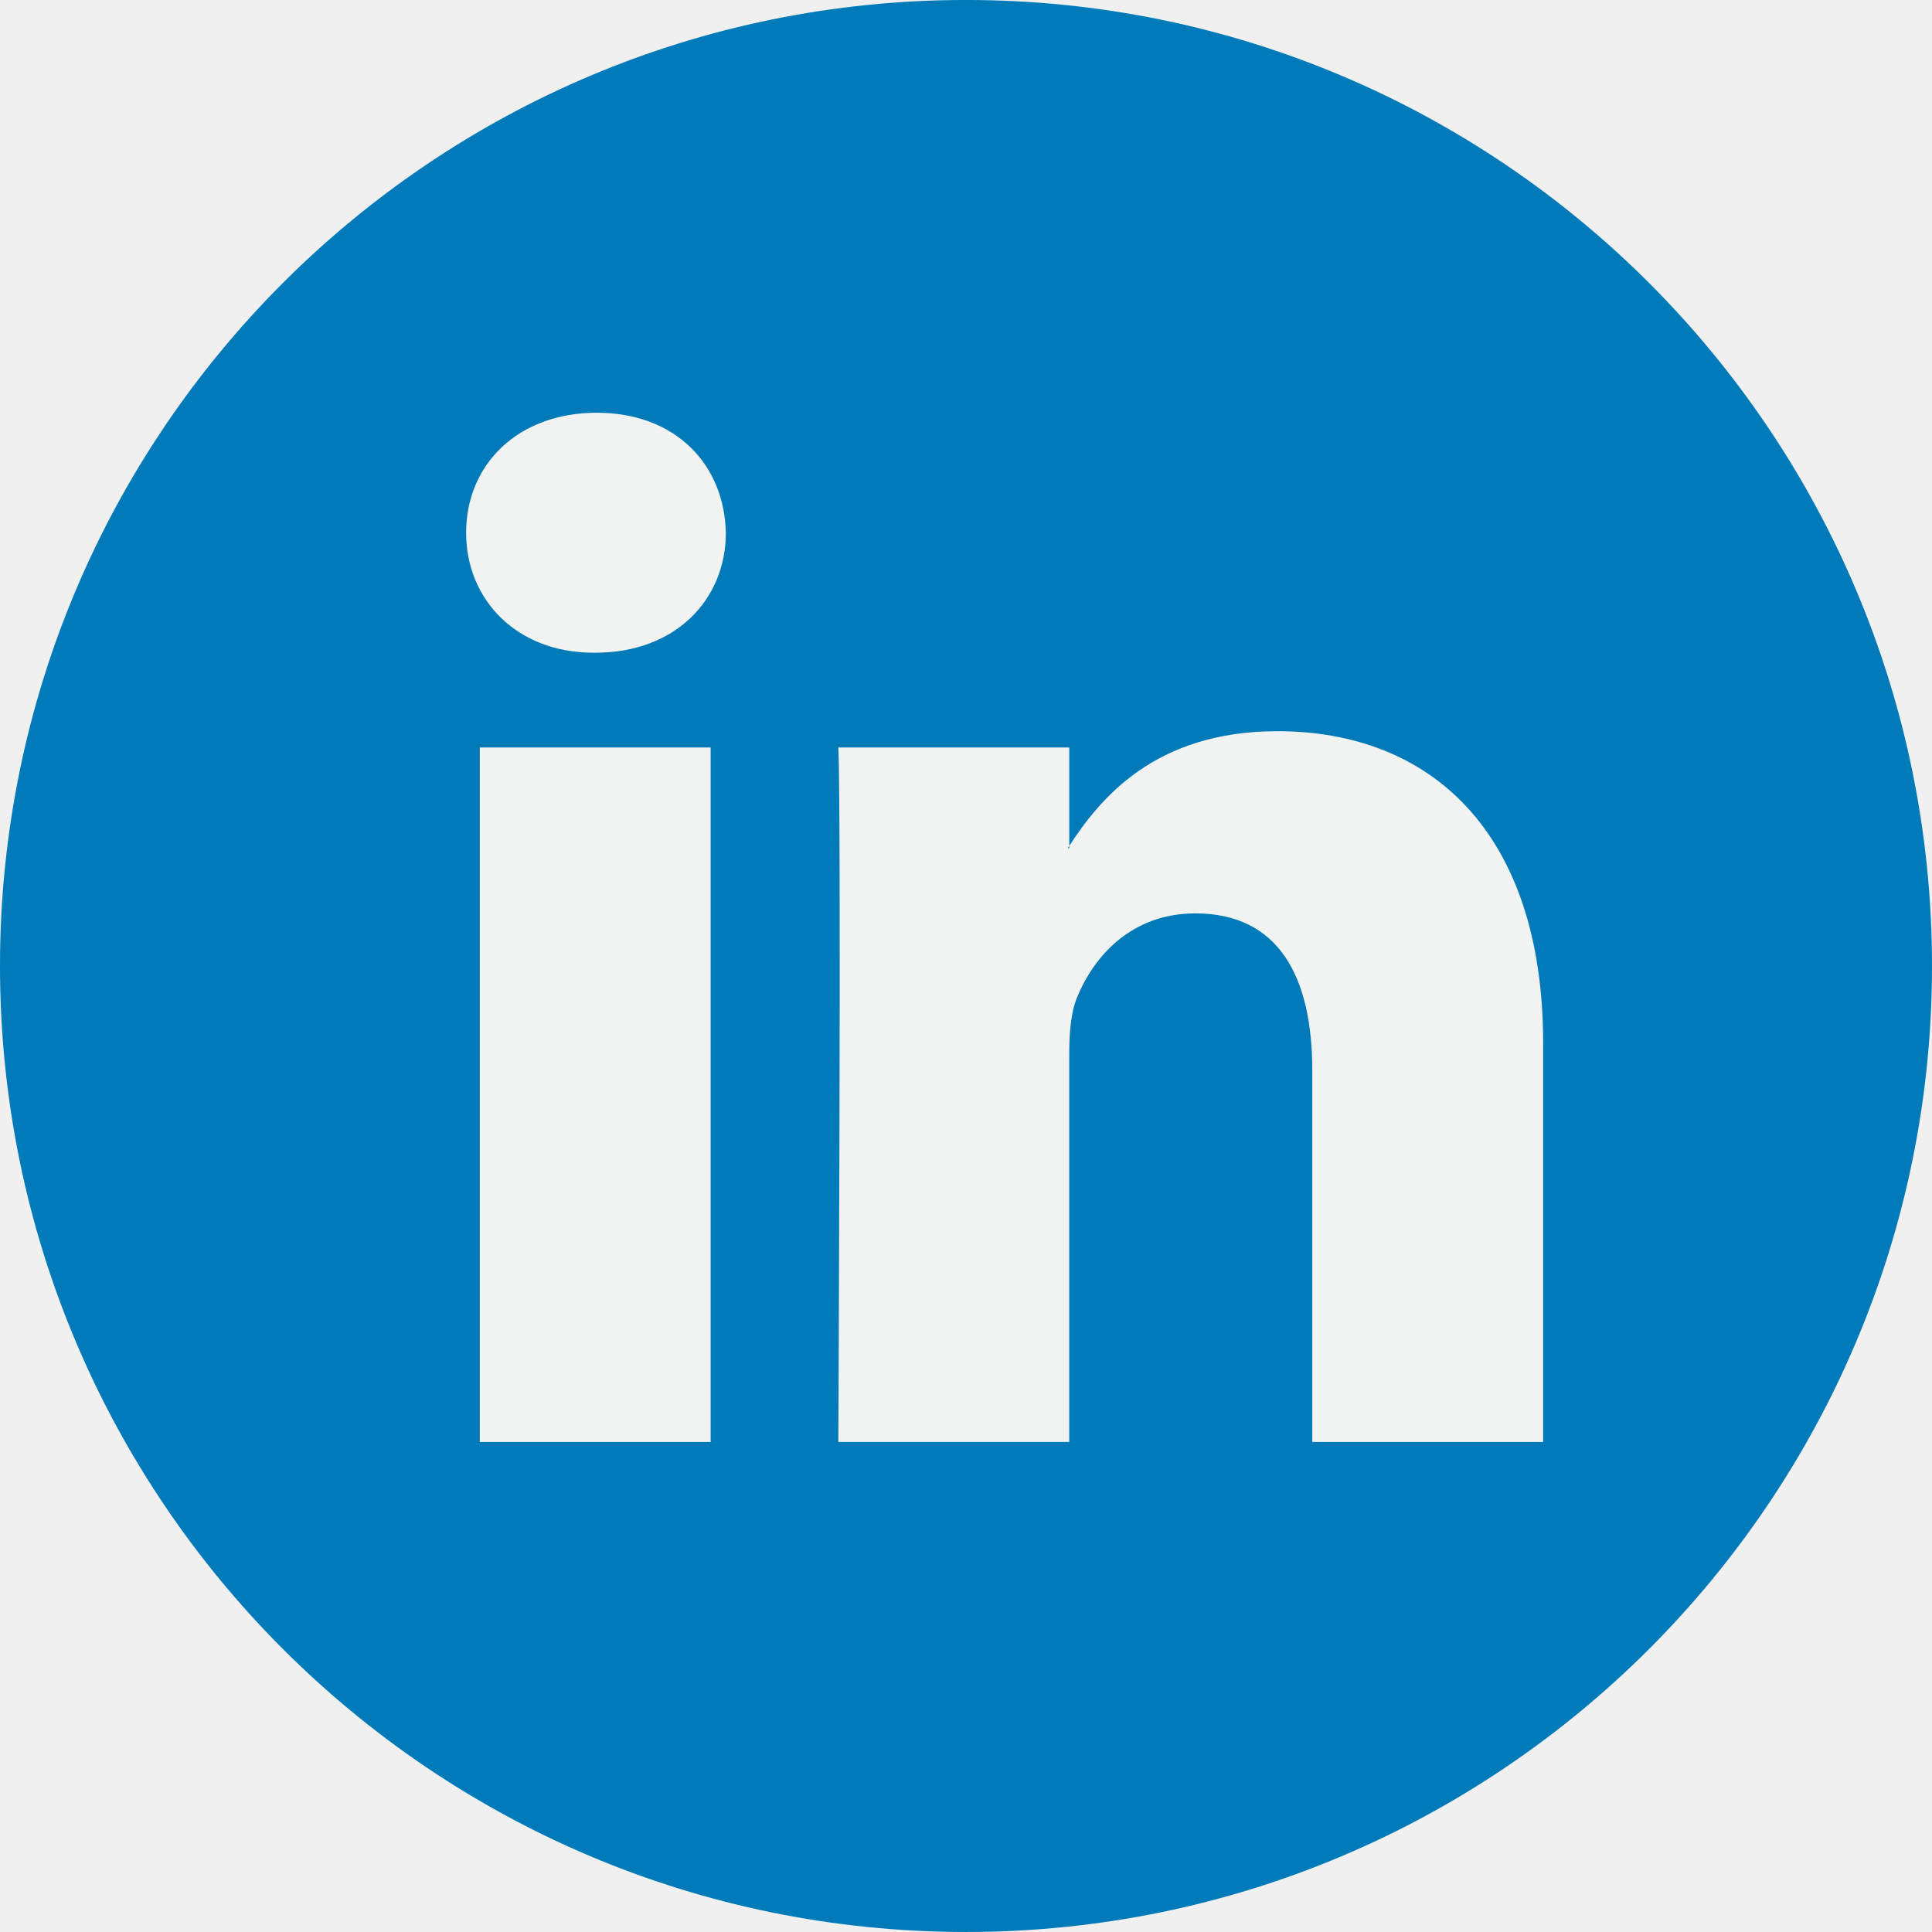
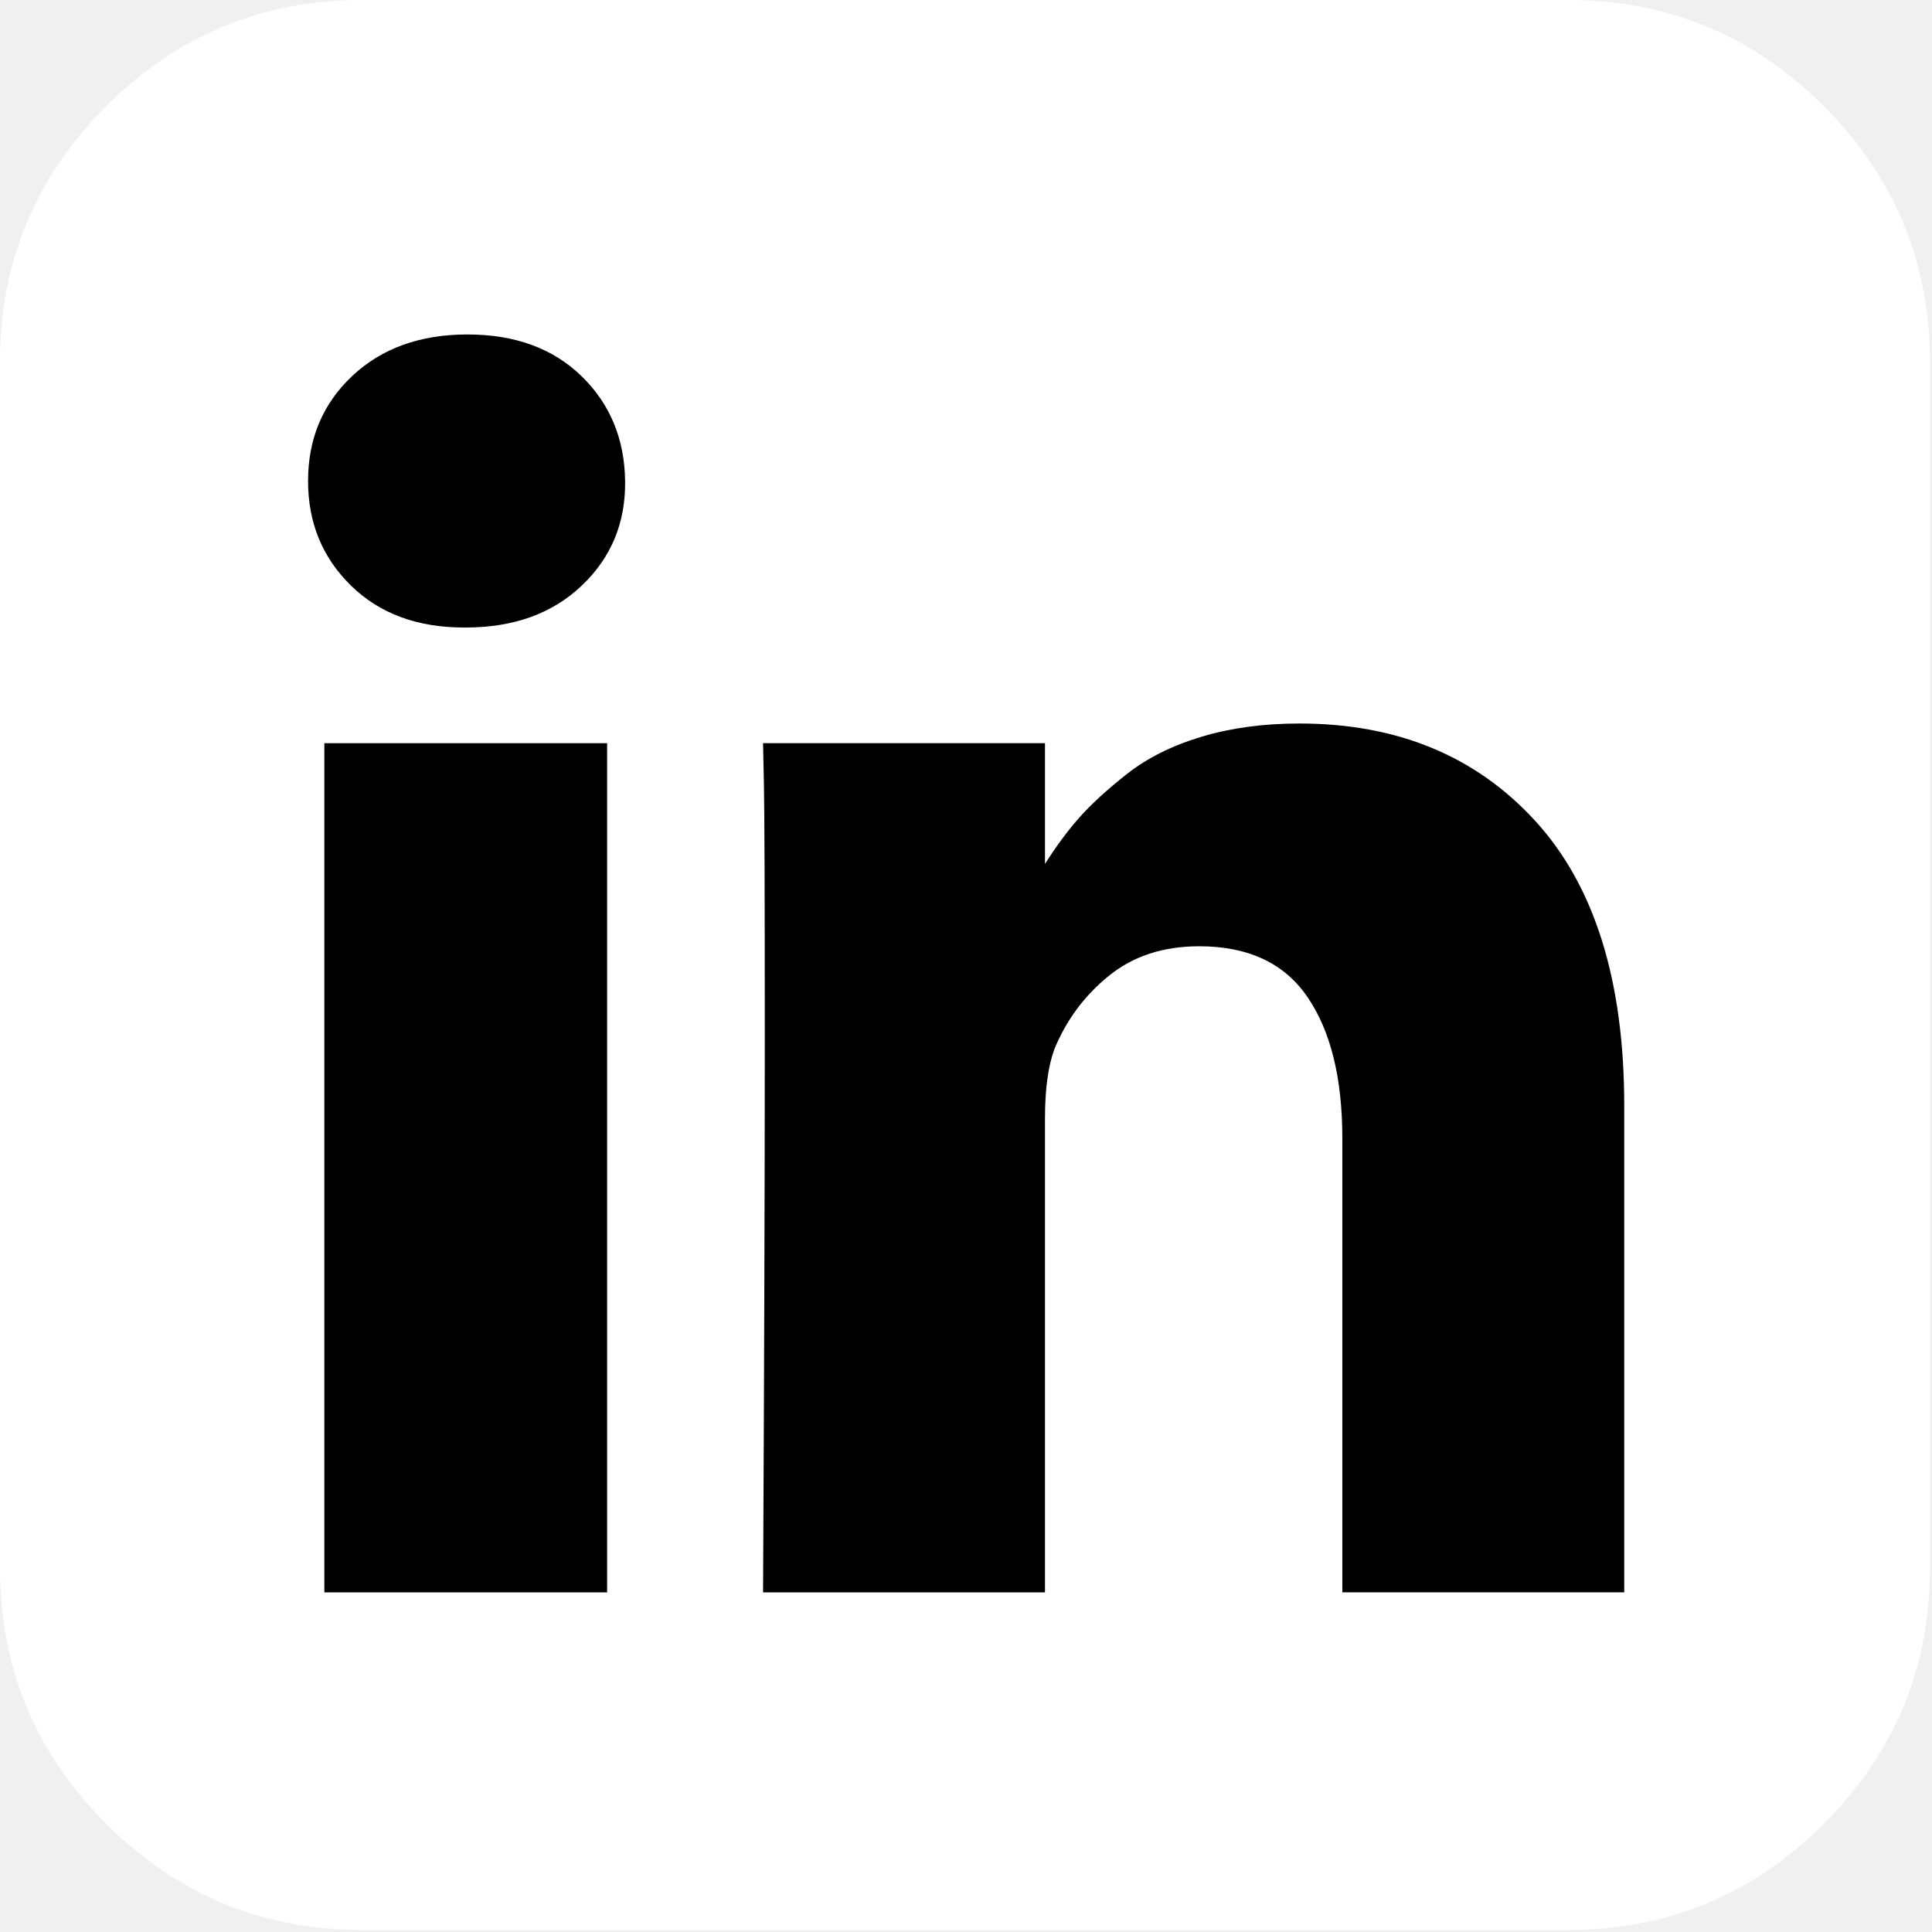
- <svg xmlns="http://www.w3.org/2000/svg" version="1.1" id="Capa_1" x="0px" y="0px" viewBox="0 0 112.196 112.196" style="enable-background:new 0 0 112.196 112.196;" xml:space="preserve">
-   <g>
-     <circle style="fill:#007AB9;" cx="56.098" cy="56.097" r="56.098" />
-     <g>
-       <path style="fill:#F1F2F2;" d="M89.616,60.611v23.128H76.207V62.161c0-5.418-1.936-9.118-6.791-9.118    c-3.705,0-5.906,2.491-6.878,4.903c-0.353,0.862-0.444,2.059-0.444,3.268v22.524H48.684c0,0,0.18-36.546,0-40.329h13.411v5.715    c-0.027,0.045-0.065,0.089-0.089,0.132h0.089v-0.132c1.782-2.742,4.96-6.662,12.085-6.662    C83.002,42.462,89.616,48.226,89.616,60.611L89.616,60.611z M34.656,23.969c-4.587,0-7.588,3.011-7.588,6.967    c0,3.872,2.914,6.97,7.412,6.97h0.087c4.677,0,7.585-3.098,7.585-6.97C42.063,26.98,39.244,23.969,34.656,23.969L34.656,23.969z     M27.865,83.739H41.27V43.409H27.865V83.739z" />
+ <svg xmlns="http://www.w3.org/2000/svg" width="439px" height="439px" viewBox="0 0 439 439" version="1.1">
+   <g id="group">
+     <path id="Rectangle" d="M44 383 L396 383 396 54.701 44 54.701 Z" fill="#000000" fill-opacity="1" stroke="none" />
+     <path id="Rectangle-1" d="M44 383 L396 383 396 54.701 44 54.701 Z" fill="#ffffff" fill-opacity="1" stroke="none" />
+     <path id="Path" d="M414.41 24.123 C398.333 8.042 378.963 0 356.315 0 L82.228 0 C59.58 0 40.21 8.042 24.126 24.123 8.045 40.207 0.003 59.576 0.003 82.225 L0.003 356.309 C0.003 378.956 8.045 398.327 24.126 414.411 40.21 430.495 59.58 438.537 82.228 438.537 L356.312 438.537 C378.96 438.537 398.33 430.495 414.407 414.411 430.491 398.327 438.533 378.957 438.533 356.309 L438.533 82.225 C438.532 59.576 430.49 40.204 414.41 24.123 Z M335.471 168.735 C335.662 170.448 335.759 173.013 335.759 176.445 335.759 192.434 333.425 208.47 328.764 224.549 324.103 240.636 316.964 256.053 307.348 270.803 297.742 285.552 286.274 298.594 272.952 309.918 259.627 321.238 243.641 330.283 224.984 337.035 206.336 343.797 186.347 347.178 165.031 347.178 131.915 347.178 101.271 338.226 73.1 320.342 77.668 320.91 82.429 321.197 87.375 321.197 114.975 321.197 139.814 312.632 161.894 295.497 148.953 295.312 137.388 291.318 127.206 283.506 117.021 275.703 109.933 265.807 105.935 253.815 110.882 254.575 114.593 254.952 117.067 254.952 121.254 254.952 126.109 254.192 131.627 252.673 117.733 250.004 106.029 243.111 96.512 231.976 86.993 220.84 82.235 208.136 82.235 193.862 L82.235 193.291 C92.32 198.046 101.837 200.52 110.784 200.713 93.463 189.1 84.803 172.448 84.803 150.75 84.803 140.09 87.561 130.003 93.081 120.486 108.116 138.95 126.392 153.699 147.897 164.738 169.404 175.776 192.437 181.965 216.989 183.296 216.039 179.68 215.562 175.11 215.562 169.592 215.562 153.03 221.415 138.9 233.122 127.193 244.825 115.487 258.959 109.632 275.516 109.632 293.031 109.632 307.595 115.915 319.204 128.478 332.338 126.004 345.096 121.148 357.464 113.918 352.707 128.57 343.851 139.706 330.914 147.32 343.282 145.604 354.794 142.37 365.451 137.612 357.458 149.793 347.462 160.166 335.471 168.735 Z" fill="#ffffff" fill-opacity="1" stroke="none" />
+   </g>
+   <g id="linkedin-letters">
+     <g id="group-1">
+       <g id="group-2">
+         <path id="Path-1" d="M73.699 168.876 L137.952 168.876 137.952 361.828 73.699 361.828 Z" fill="#000000" fill-opacity="1" stroke="none" />
+         <path id="Path-2" d="M348.819 186.501 C335.322 171.767 317.471 164.399 295.276 164.399 287.098 164.399 279.665 165.405 272.979 167.418 266.295 169.43 260.65 172.253 256.04 175.888 251.433 179.523 247.764 182.897 245.041 186.011 242.45 188.969 239.918 192.414 237.446 196.312 L237.446 168.874 173.385 168.874 173.581 178.222 C173.713 184.454 173.778 203.664 173.778 235.854 173.778 268.046 173.648 310.037 173.388 361.829 L237.446 361.829 237.446 254.154 C237.446 247.536 238.156 242.28 239.587 238.382 242.315 231.759 246.432 226.214 251.952 221.738 257.471 217.256 264.316 215.017 272.496 215.017 283.656 215.017 291.869 218.878 297.127 226.601 302.383 234.324 305.011 245.001 305.011 258.631 L305.011 361.823 369.07 361.823 369.07 251.237 C369.065 222.807 362.32 201.229 348.819 186.501 Z" fill="#000000" fill-opacity="1" stroke="none" />
+         <path id="Path-3" d="M106.215 76 C95.442 76 86.714 79.15 80.027 85.444 73.341 91.739 70 99.687 70 109.295 70 118.768 73.245 126.688 79.735 133.047 86.223 139.406 94.792 142.588 105.435 142.588 L105.825 142.588 C116.729 142.588 125.525 139.409 132.209 133.047 138.893 126.688 142.17 118.771 142.041 109.295 141.911 99.688 138.599 91.739 132.111 85.444 125.623 79.147 116.988 76 106.215 76 Z" fill="#000000" fill-opacity="1" stroke="none" />
+       </g>
    </g>
+     <g id="group-3" />
+     <g id="group-4" />
+     <g id="group-5" />
+     <g id="group-6" />
+     <g id="group-7" />
+     <g id="group-8" />
+     <g id="group-9" />
+     <g id="group-10" />
+     <g id="group-11" />
+     <g id="group-12" />
+     <g id="group-13" />
+     <g id="group-14" />
+     <g id="group-15" />
+     <g id="group-16" />
+     <g id="group-17" />
  </g>
-   <g>
- </g>
-   <g>
- </g>
-   <g>
- </g>
-   <g>
- </g>
-   <g>
- </g>
-   <g>
- </g>
-   <g>
- </g>
-   <g>
- </g>
-   <g>
- </g>
-   <g>
- </g>
-   <g>
- </g>
-   <g>
- </g>
-   <g>
- </g>
-   <g>
- </g>
-   <g>
- </g>
</svg>
